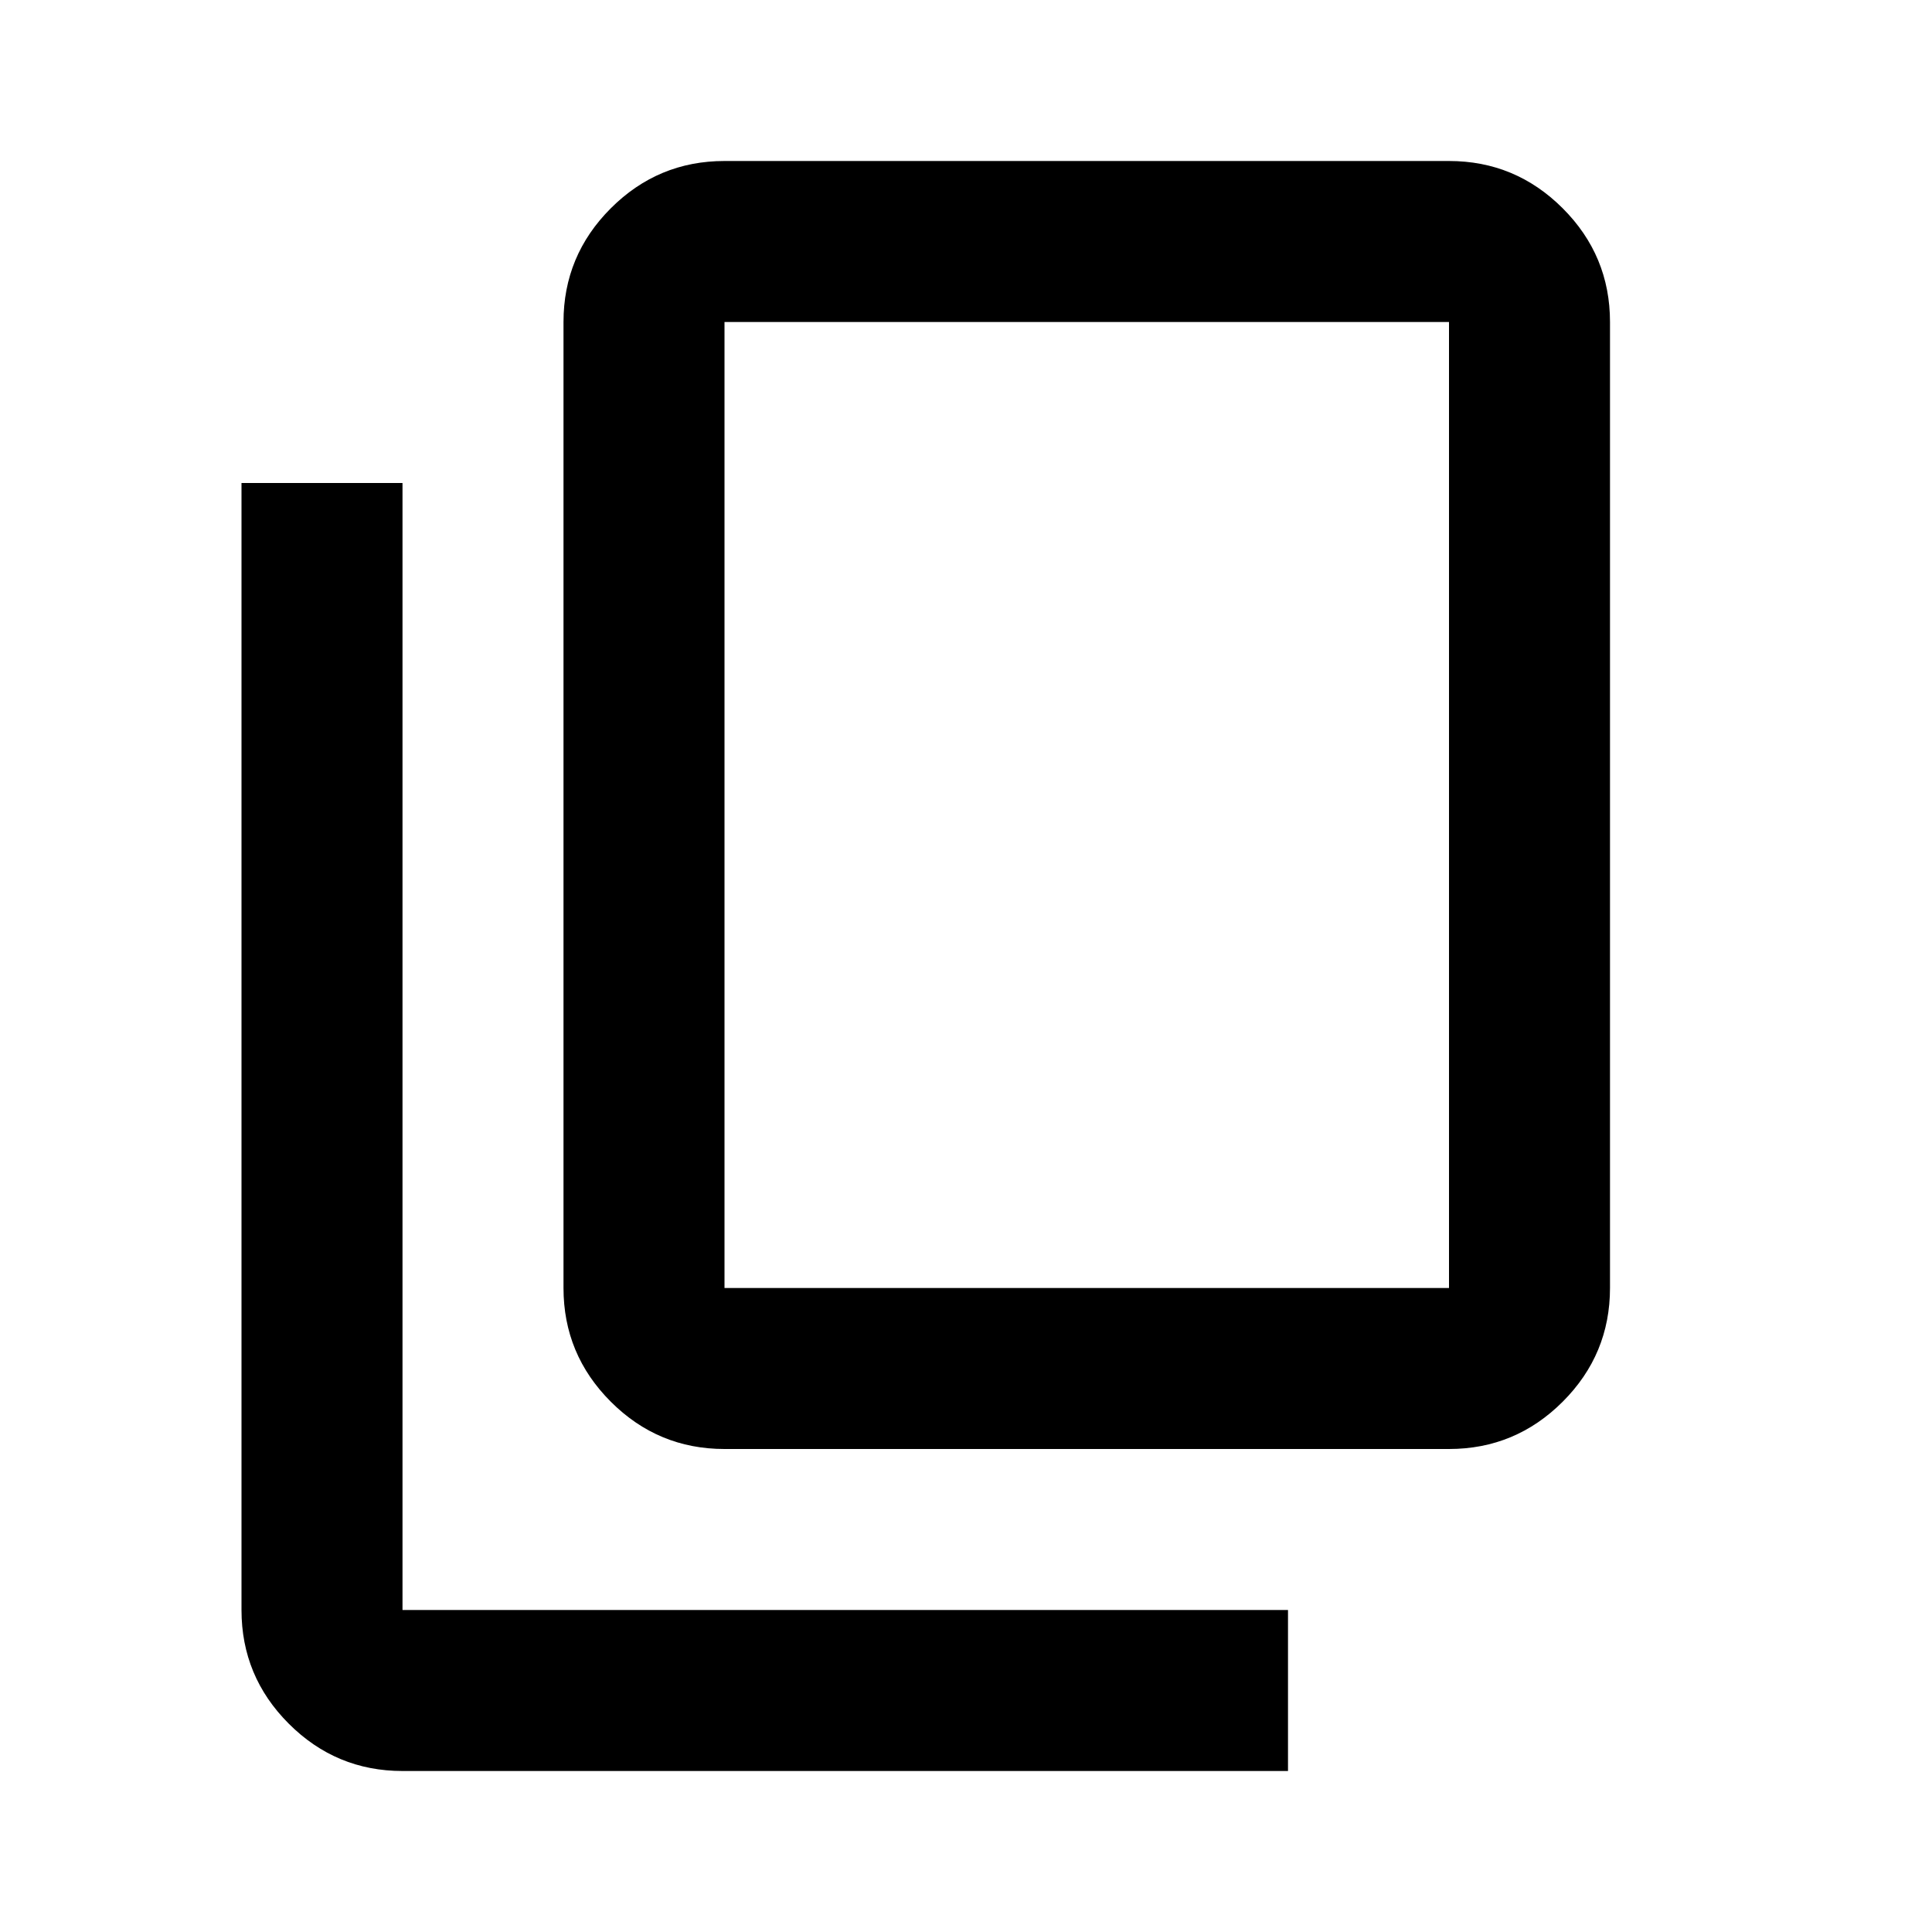
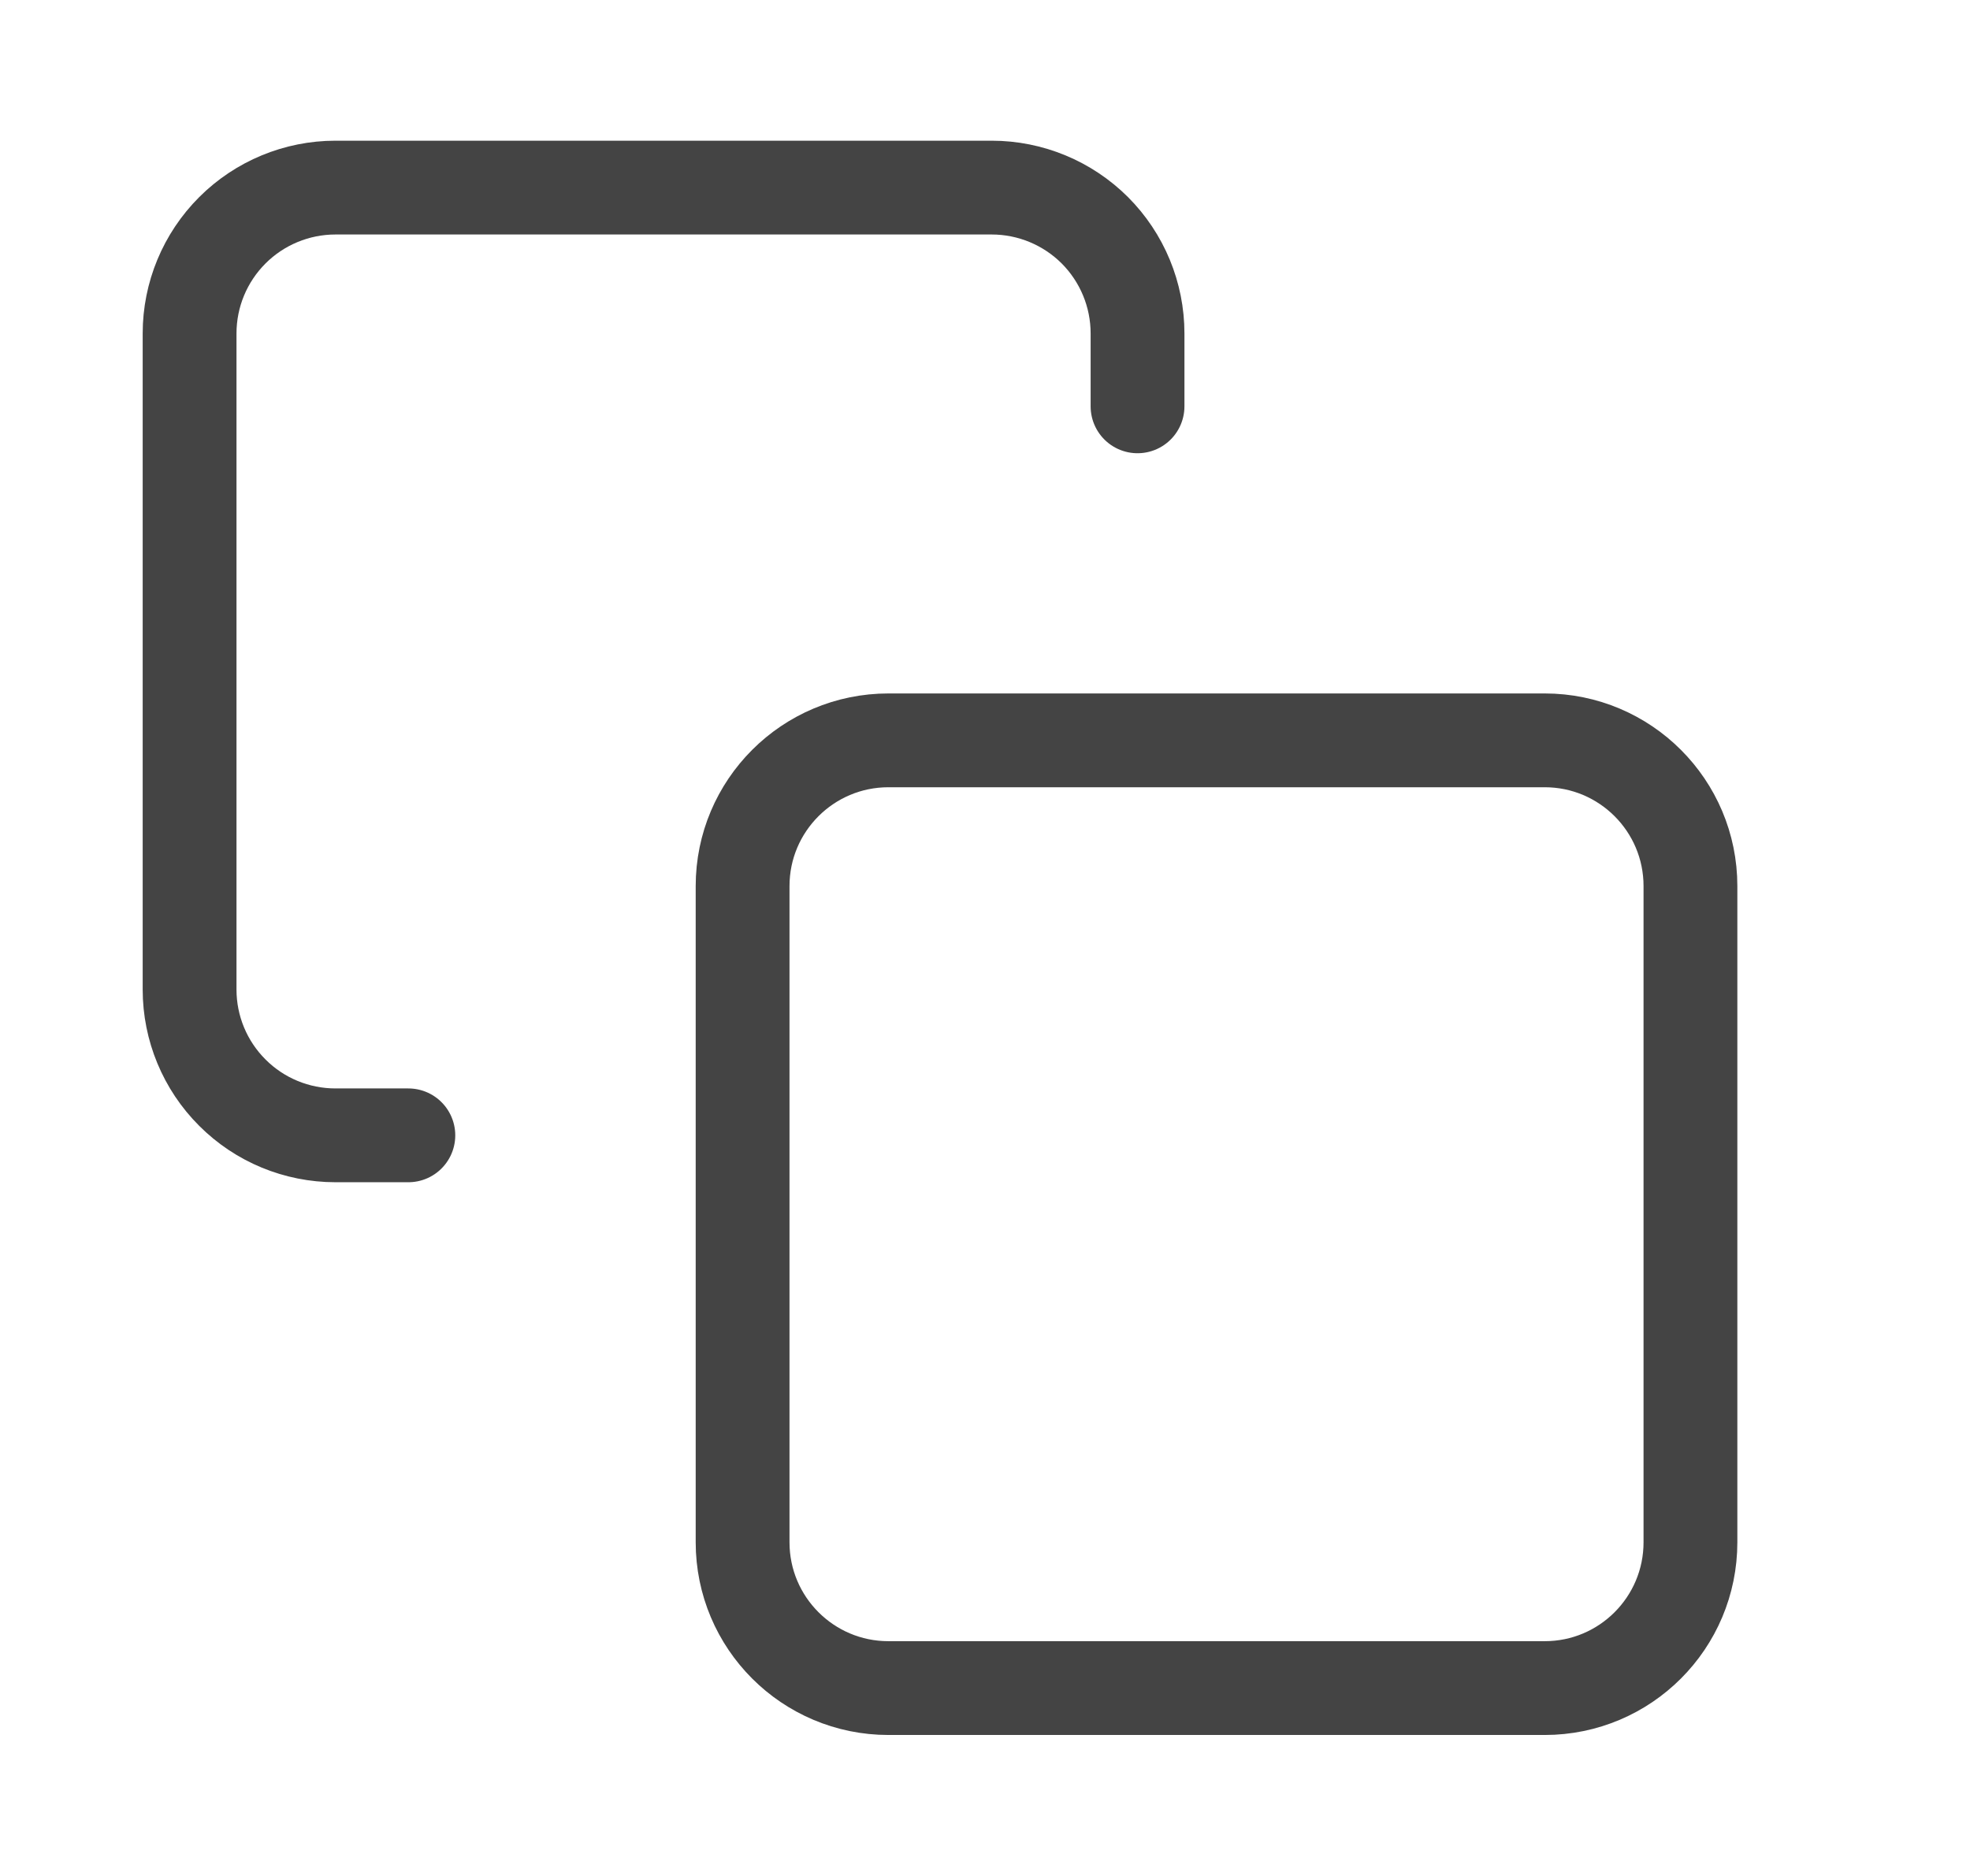
- <svg xmlns="http://www.w3.org/2000/svg" height="24" viewBox="0 -960 960 960" width="24">
-   <path d="M360-240q-33 0-56.5-23.5T280-320v-480q0-33 23.5-56.5T360-880h360q33 0 56.5 23.5T800-800v480q0 33-23.5 56.5T720-240H360Zm0-80h360v-480H360v480ZM200-80q-33 0-56.5-23.5T120-160v-560h80v560h440v80H200Zm160-240v-480 480Z" />
+ <svg xmlns="http://www.w3.org/2000/svg" width="21" height="20" viewBox="0 0 21 20" fill="none">
+   <path d="M16.466 7.893H9.471C8.612 7.893 7.916 8.589 7.916 9.447V16.442C7.916 17.301 8.612 17.997 9.471 17.997H16.466C17.325 17.997 18.02 17.301 18.02 16.442V9.447C18.02 8.589 17.325 7.893 16.466 7.893Z" stroke="#444444" stroke-linecap="round" stroke-linejoin="round" />
+   <path d="M4.353 12.104H3.576C3.164 12.104 2.768 11.941 2.477 11.649C2.185 11.358 2.021 10.962 2.021 10.55V3.555C2.021 3.142 2.185 2.747 2.477 2.455C2.768 2.164 3.164 2 3.576 2H10.571C10.984 2 11.379 2.164 11.671 2.455C11.962 2.747 12.126 3.142 12.126 3.555V4.332" stroke="#444444" stroke-linecap="round" stroke-linejoin="round" />
</svg>
